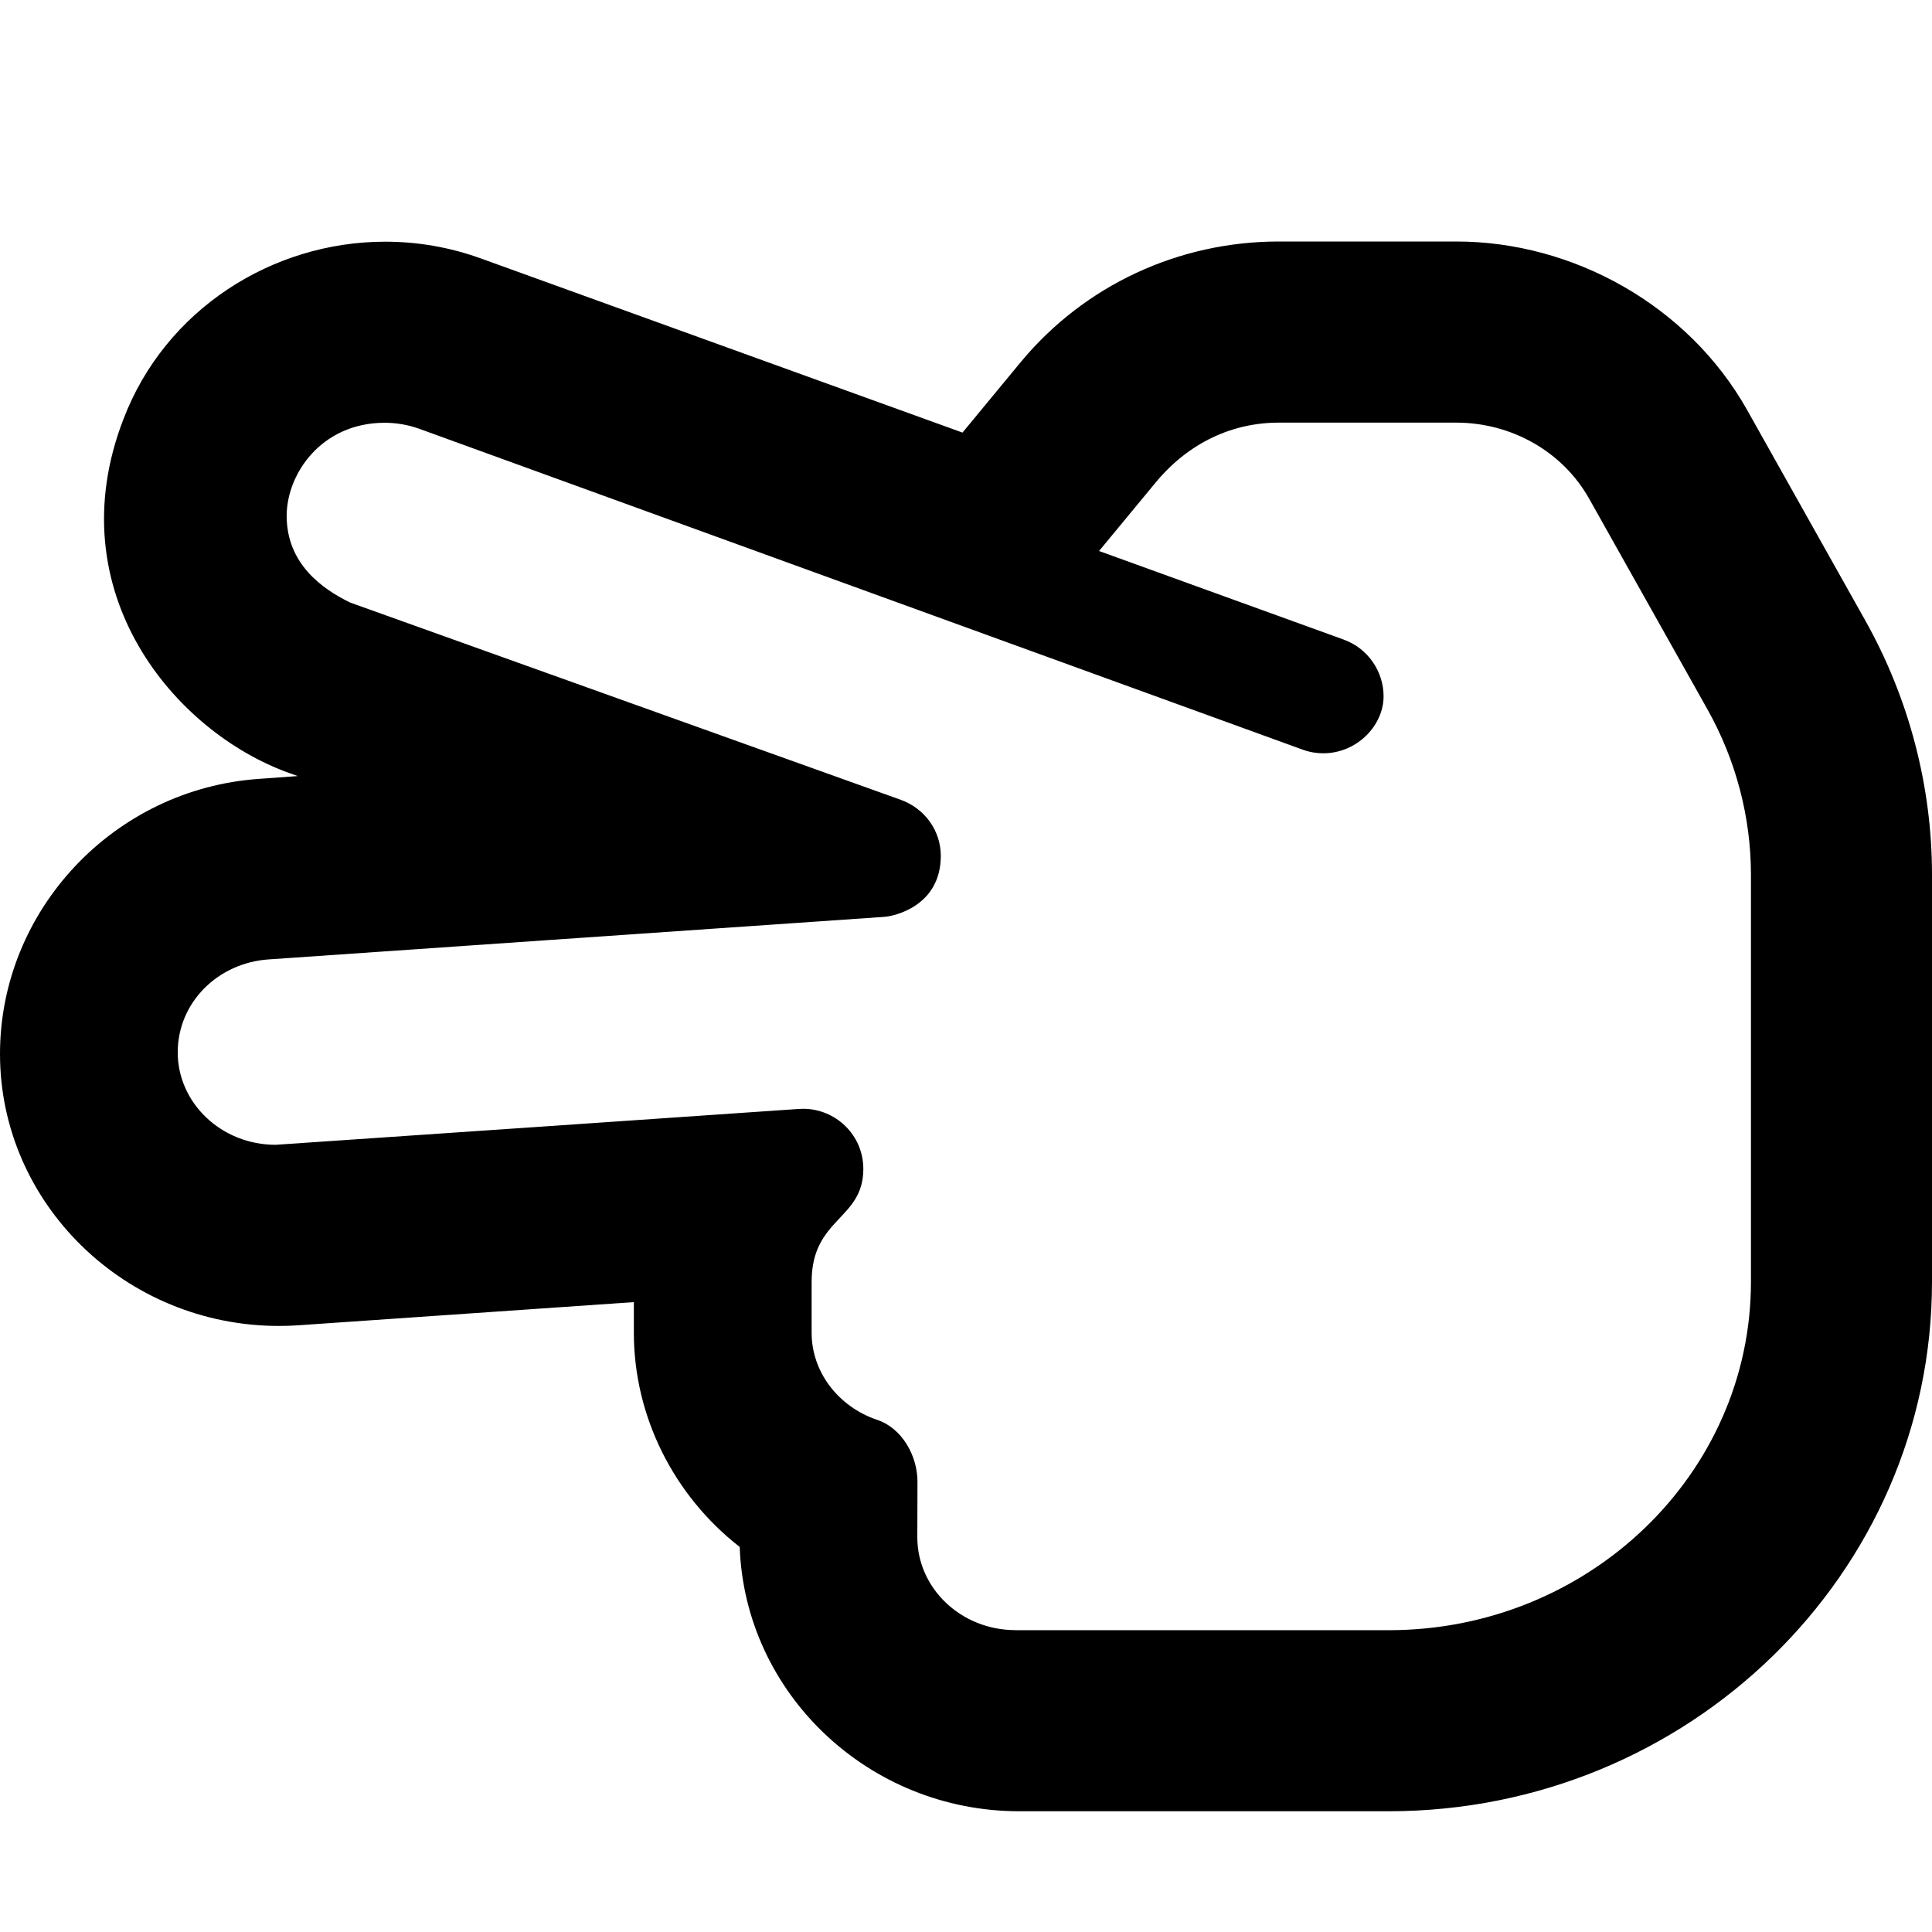
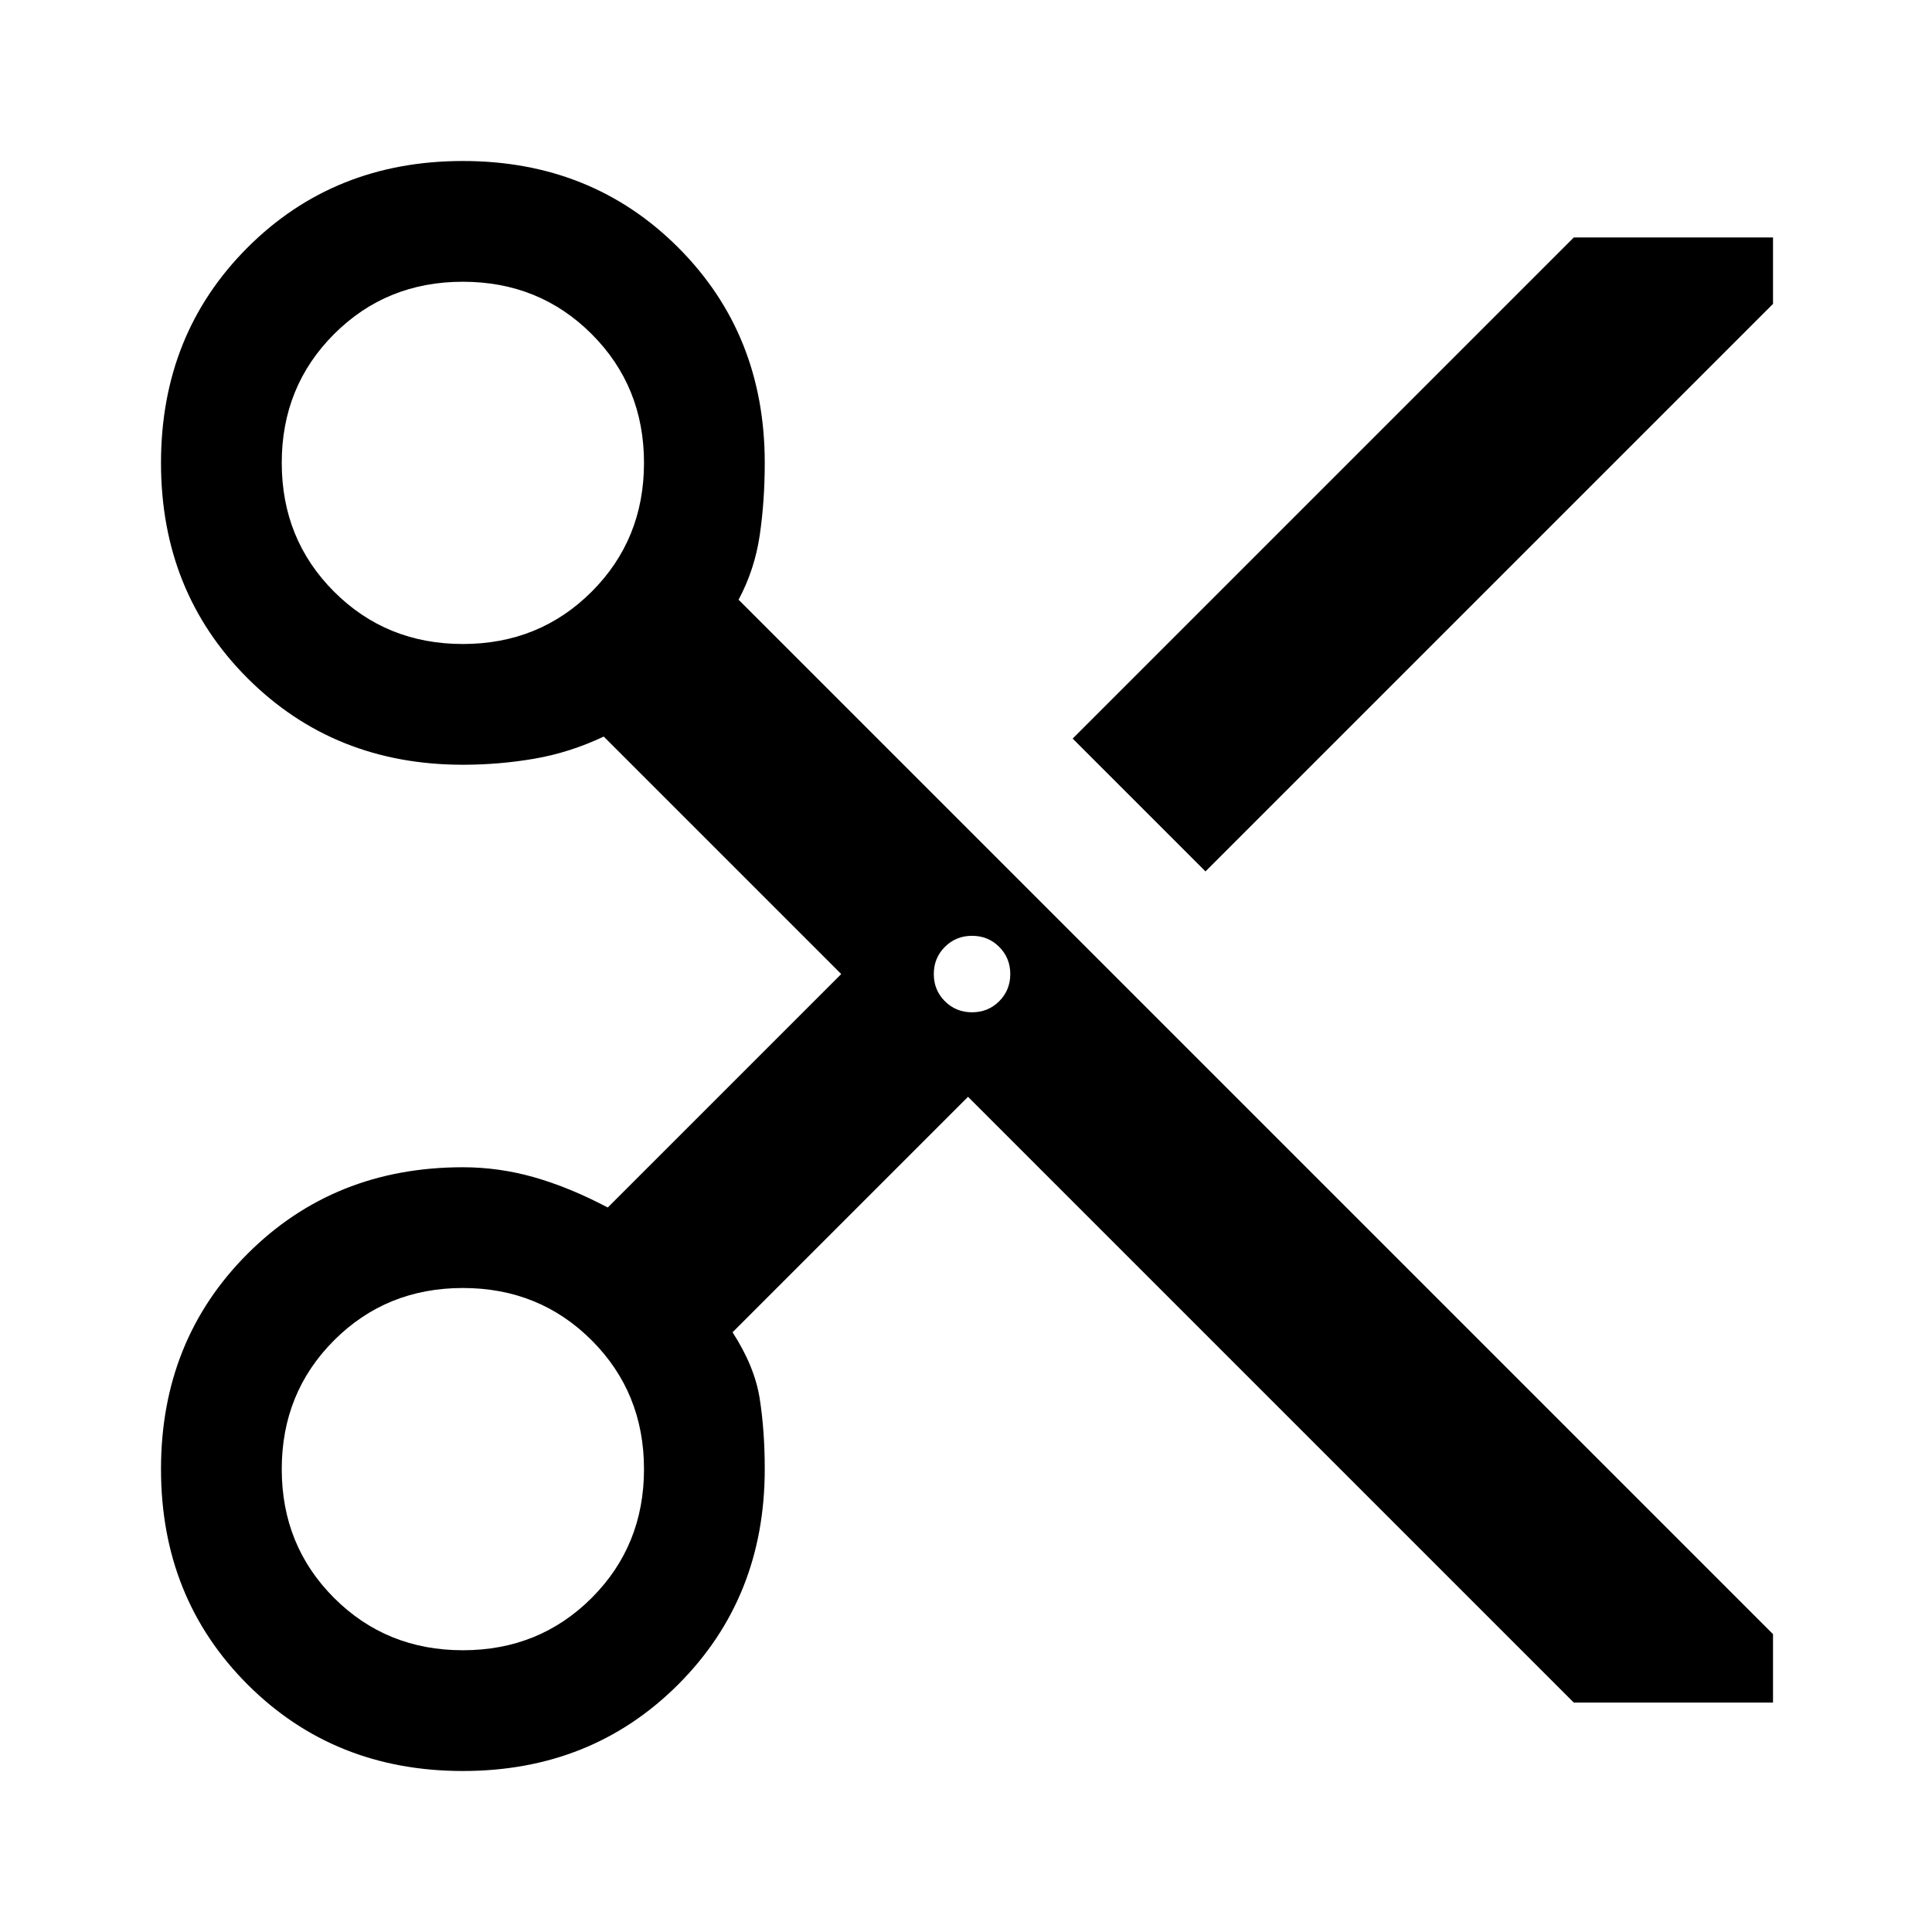
- <svg xmlns="http://www.w3.org/2000/svg" viewBox="0 0 512 512">
-   <path d="M270.1 480h97.92C447.4 480 512 417.1 512 339.7V231.8c0-23.45-6.106-46.73-17.66-67.33l-31.35-55.85C447.5 81.1 417.1 64 385.9 64h-46.97c-26.63 0-51.56 11.63-68.4 31.93l-15.46 18.71L127.3 68.44C119 65.46 110.5 64.05 102.1 64.05c-30.02 0-58.37 18.06-69.41 47.09C15.06 156.8 46.19 194 76.75 204.9l2.146 .764L68.79 206.4C30.21 209 0 241.2 0 279.3c0 39.7 33.27 72.09 73.92 72.09c1.745 0 3.501-.06 5.268-.183l88.79-6.135v8.141c0 22.11 10.55 43.11 28.05 56.74C197.4 448.8 230.2 480 270.1 480zM269.1 432c-14.34 0-26-11.03-26-24.62c0 0 .04-14.31 .04-14.71c0-6.894-4.102-14.2-10.67-16.39c-10.39-3.5-17.38-12.78-17.38-23.06v-13.53c0-16.98 13.7-16.4 13.7-29.89c0-9.083-7.392-15.96-15.96-15.96c-.365 0-.731 .013-1.099 .038c0 0-138.1 9.505-138.7 9.505c-14.32 0-25.93-11.04-25.93-24.49c0-13.28 10.7-23.74 24.1-24.64l163.2-11.28c2.674-.188 14.92-2.907 14.92-16.18c0-6.675-4.284-12.58-10.65-14.85L92.84 159.7C85.39 156.1 75.97 149.4 75.97 136.7c0-11.14 9.249-24.66 25.97-24.66c3.043 0 6.141 .511 9.166 1.59l234.1 85.03c1.801 .658 3.644 .97 5.456 .97c8.96 0 16-7.376 16-15.1c0-6.514-4.068-12.69-10.59-15.04l-64.81-23.47l15.34-18.56C315.2 117.3 326.6 112 338.9 112h46.97c14.77 0 28.28 7.719 35.27 20.16L452.5 188c7.531 13.41 11.52 28.56 11.52 43.81v107.9c0 50.91-43.06 92.31-96 92.31H269.1z" />
+ <svg xmlns="http://www.w3.org/2000/svg" height="48" viewBox="0 96 960 960" width="48">
+   <path d="M782 942 481 641 364 758q11 17 13.5 33t2.5 35q0 64-43 107t-107 43q-64 0-107-43T80 826q0-64 43-107t107-43q18 0 35.5 5t36.5 15l116-116-118-118q-17 8-34.5 11t-35.5 3q-64 0-107-43T80 326q0-64 43-107t107-43q64 0 107 43t43 107q0 19-2.5 36T367 394l514 514v34h-99ZM599 529l-66-66 249-249h99v33L599 529ZM230 416q38 0 64-26t26-64q0-38-26-64t-64-26q-38 0-64 26t-26 64q0 38 26 64t64 26Zm253 183q8 0 13.5-5.5T502 580q0-8-5.5-13.5T483 561q-8 0-13.5 5.5T464 580q0 8 5.5 13.5T483 599ZM230 916q38 0 64-26t26-64q0-38-26-64t-64-26q-38 0-64 26t-26 64q0 38 26 64t64 26Z" />
</svg>
